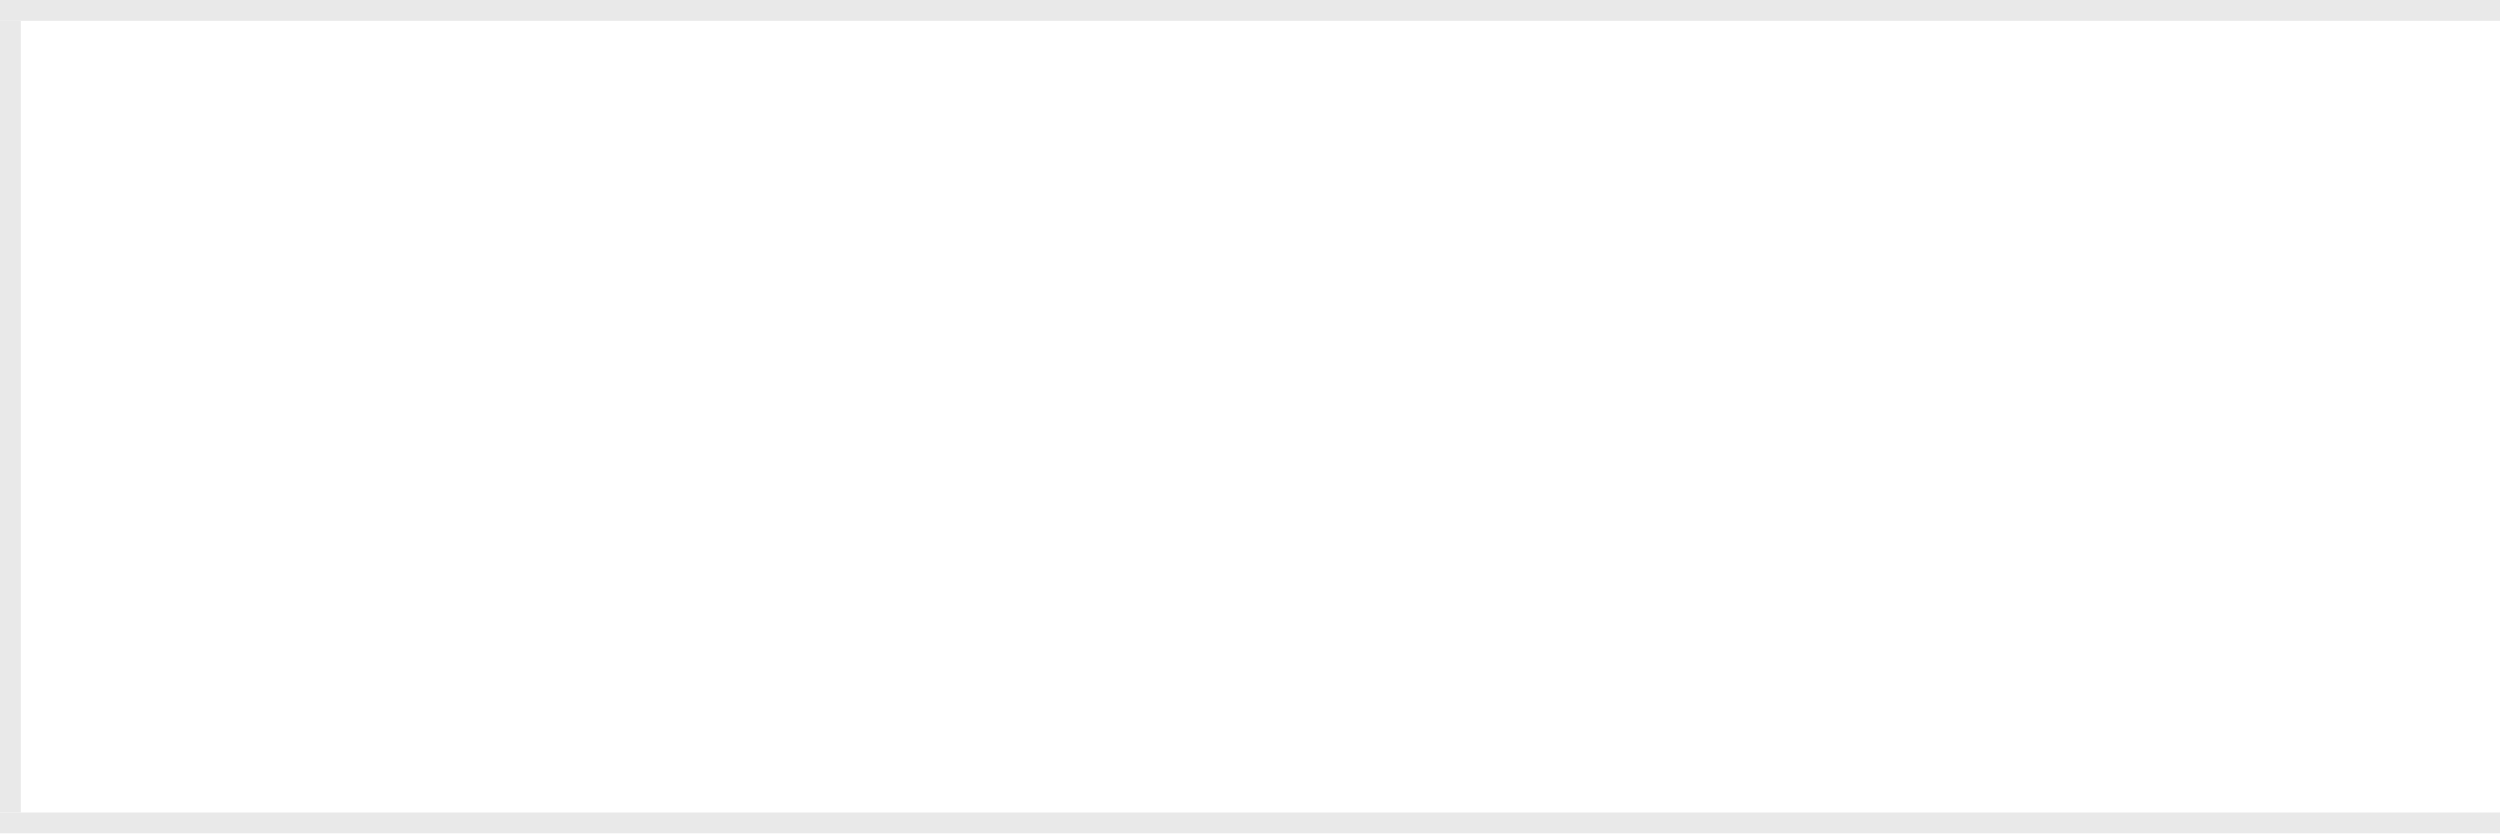
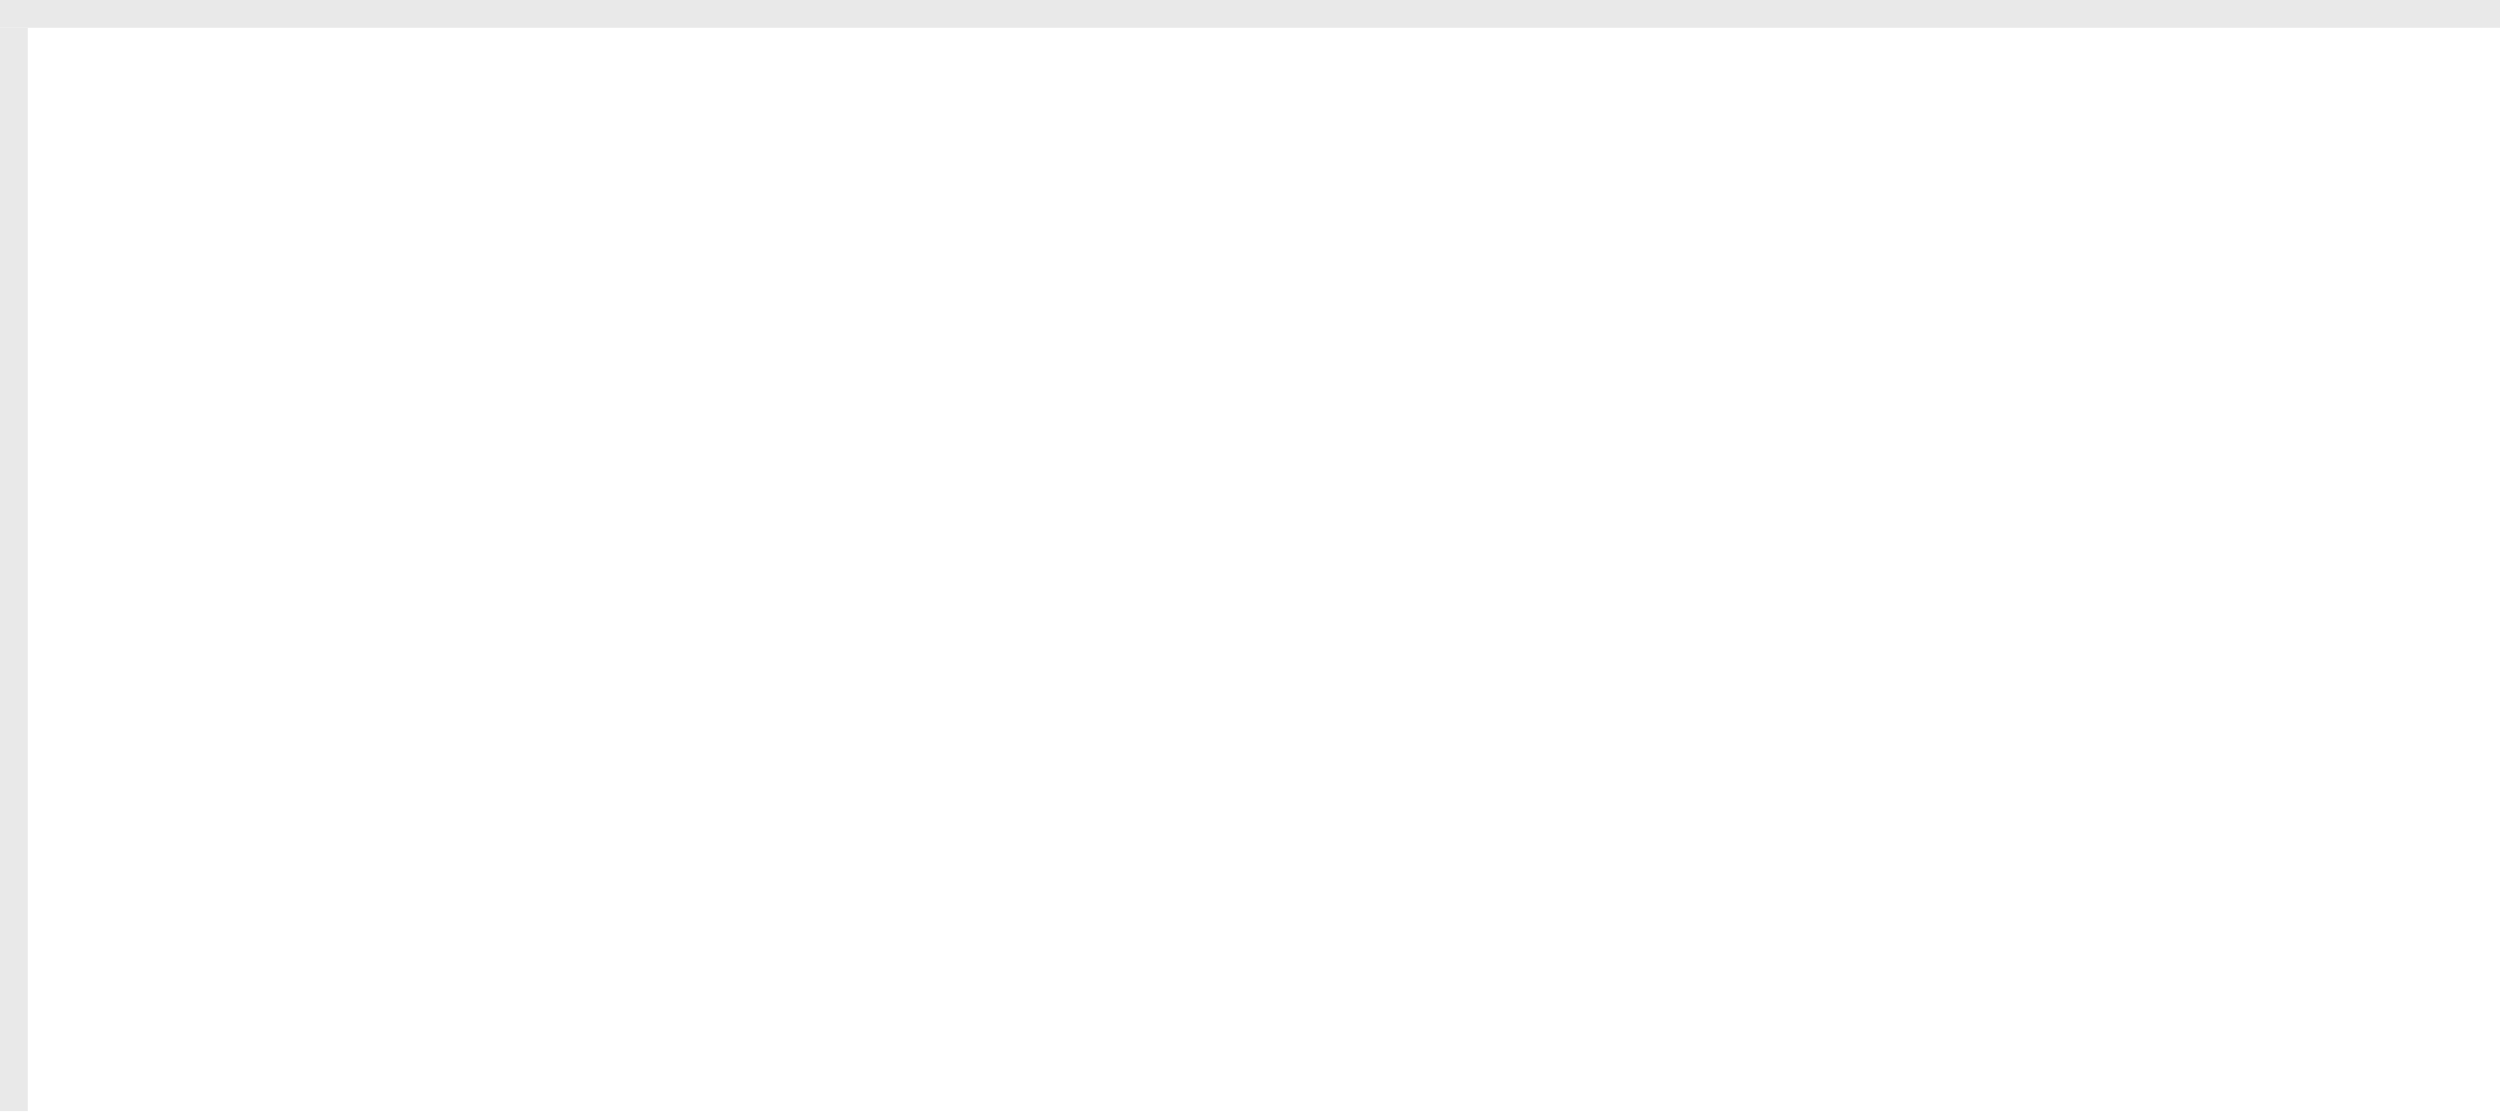
- <svg xmlns="http://www.w3.org/2000/svg" version="1.1" width="120px" height="40px" viewBox="1180 561 120 40">
-   <path d="M 1 1  L 120 1  L 120 39  L 1 39  L 1 1  Z " fill-rule="nonzero" fill="rgba(255, 255, 255, 1)" stroke="none" transform="matrix(1 0 0 1 1180 561 )" class="fill" />
-   <path d="M 0.5 1  L 0.5 39  " stroke-width="1" stroke-dasharray="0" stroke="rgba(233, 233, 233, 1)" fill="none" transform="matrix(1 0 0 1 1180 561 )" class="stroke" />
-   <path d="M 0 0.5  L 120 0.5  " stroke-width="1" stroke-dasharray="0" stroke="rgba(233, 233, 233, 1)" fill="none" transform="matrix(1 0 0 1 1180 561 )" class="stroke" />
-   <path d="M 0 39.5  L 120 39.5  " stroke-width="1" stroke-dasharray="0" stroke="rgba(233, 233, 233, 1)" fill="none" transform="matrix(1 0 0 1 1180 561 )" class="stroke" />
+ <svg xmlns="http://www.w3.org/2000/svg" version="1.1" width="90px" height="40px" viewBox="170 200 90 40">
+   <path d="M 1 1  L 90 1  L 90 40  L 1 40  L 1 1  Z " fill-rule="nonzero" fill="rgba(255, 255, 255, 1)" stroke="none" transform="matrix(1 0 0 1 170 200 )" class="fill" />
+   <path d="M 0.5 1  L 0.5 40  " stroke-width="1" stroke-dasharray="0" stroke="rgba(233, 233, 233, 1)" fill="none" transform="matrix(1 0 0 1 170 200 )" class="stroke" />
+   <path d="M 0 0.5  L 90 0.5  " stroke-width="1" stroke-dasharray="0" stroke="rgba(233, 233, 233, 1)" fill="none" transform="matrix(1 0 0 1 170 200 )" class="stroke" />
</svg>
